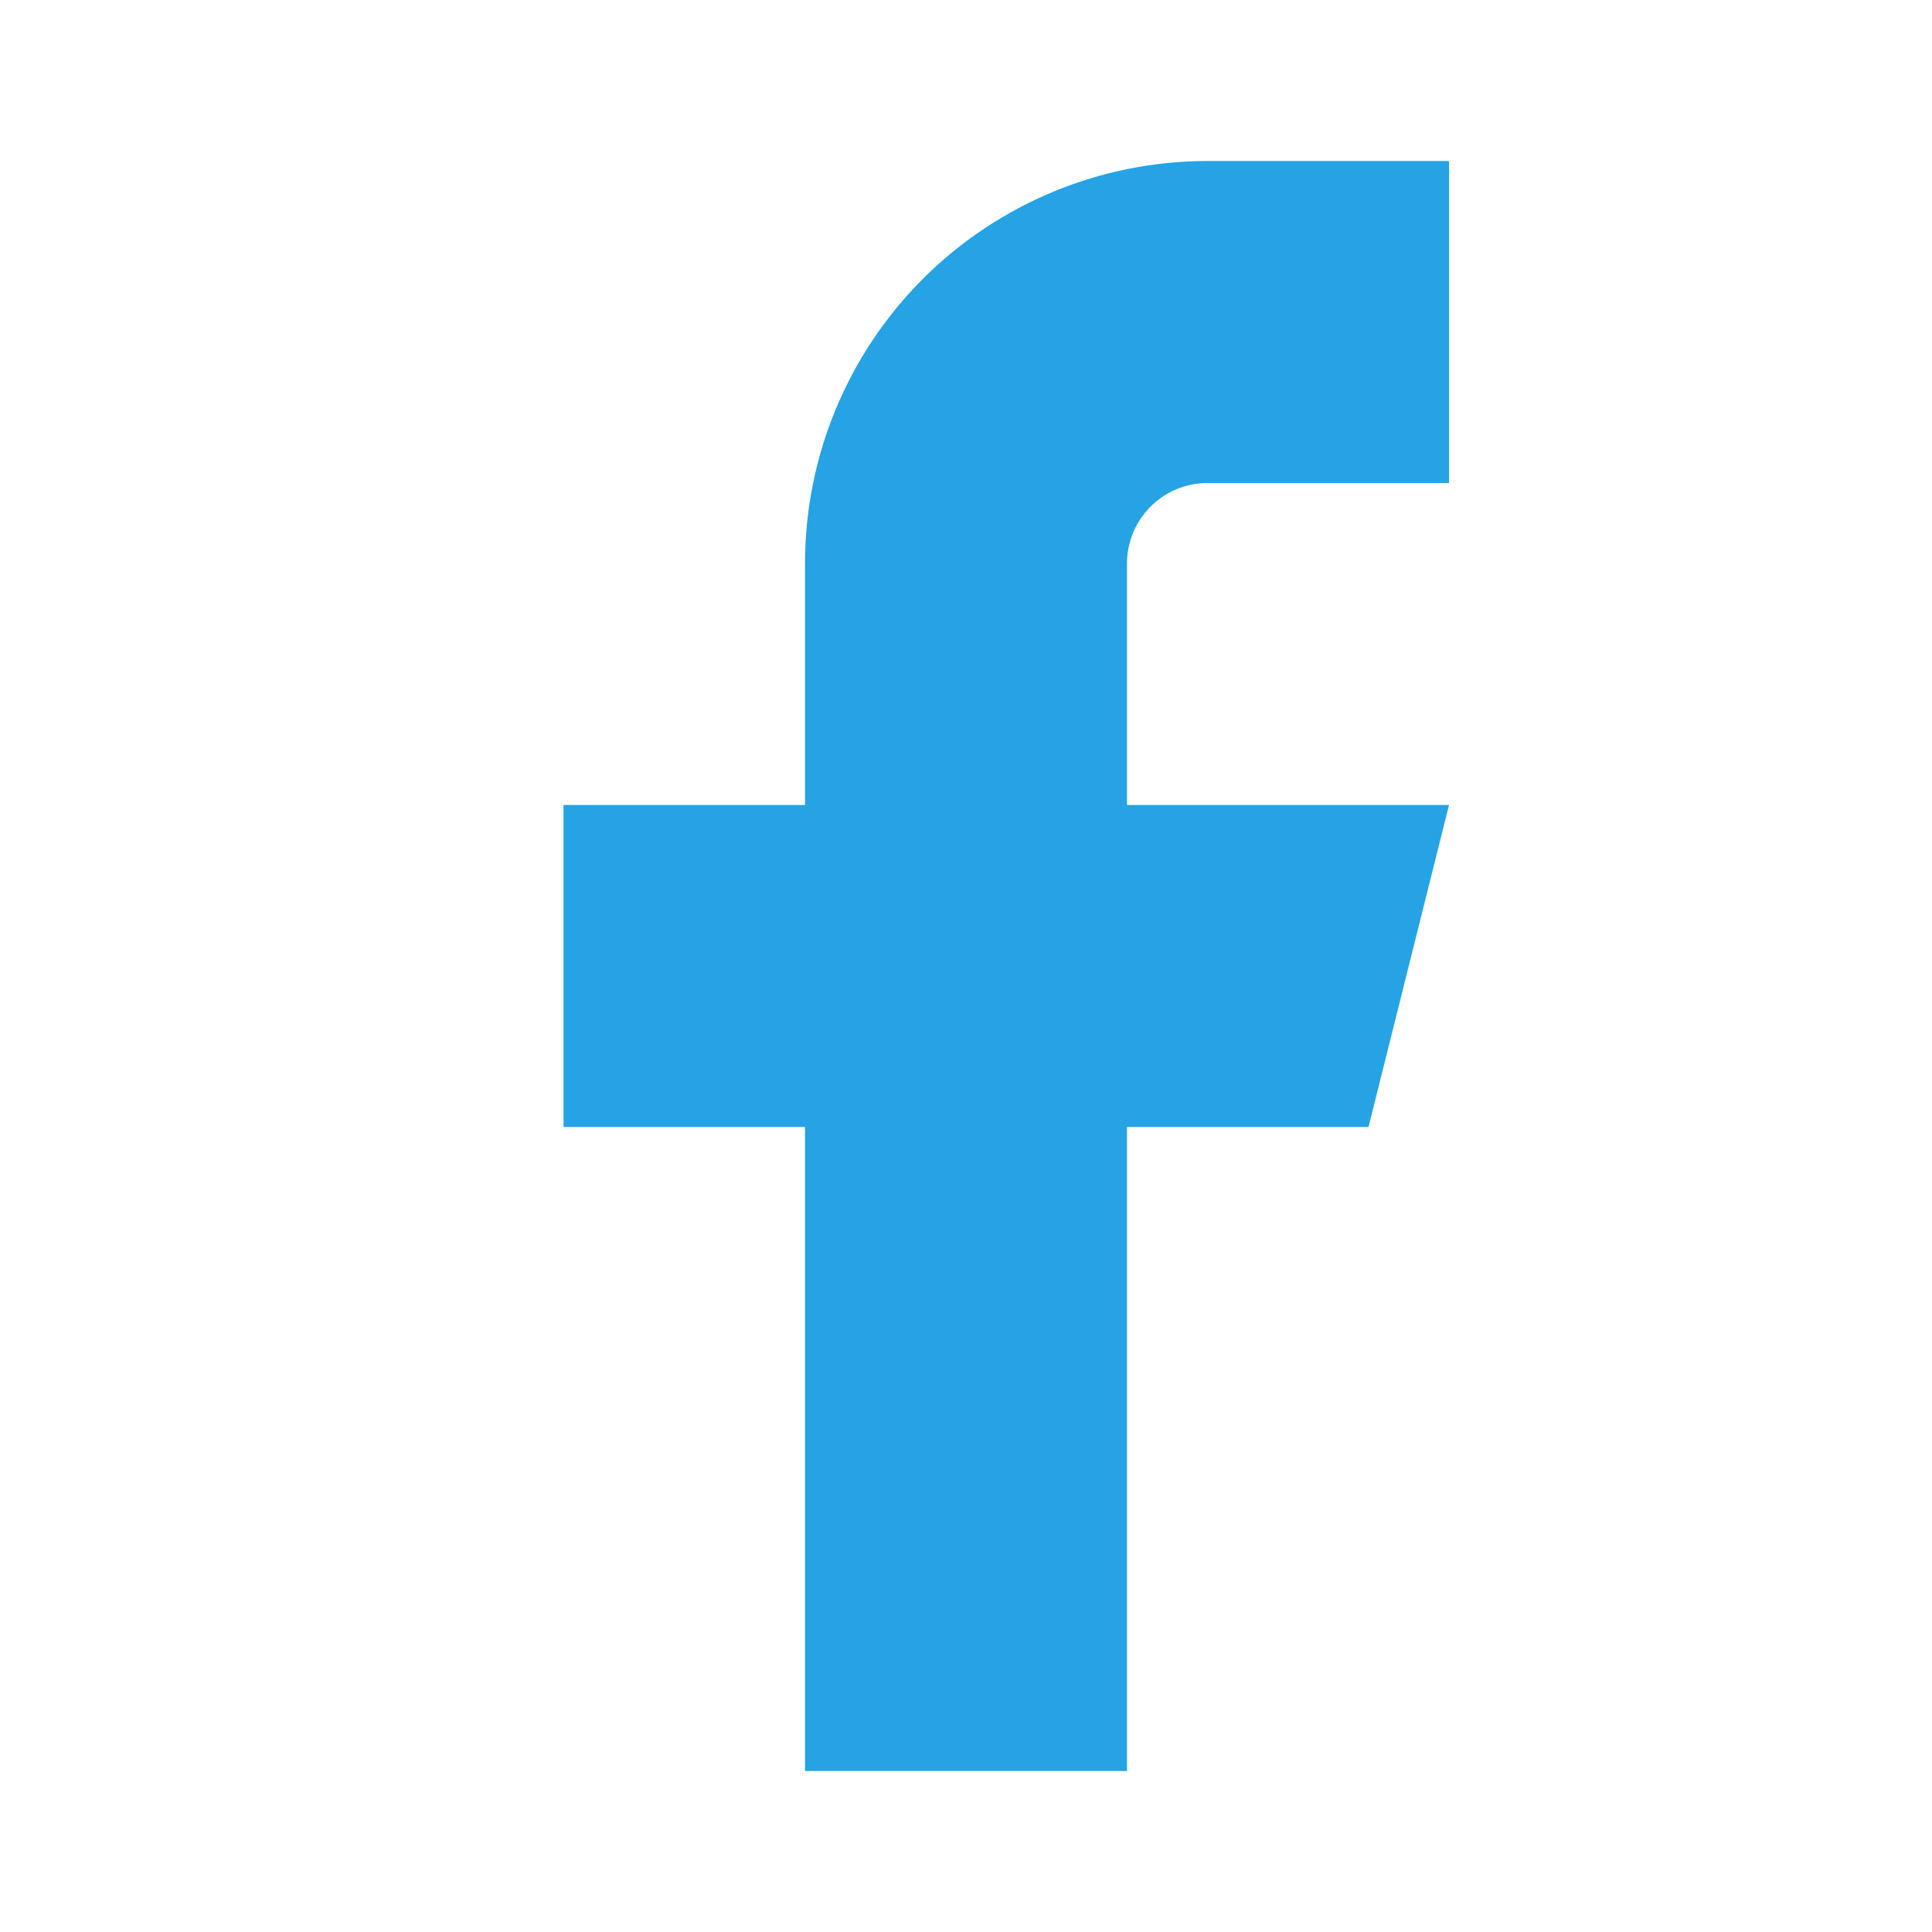
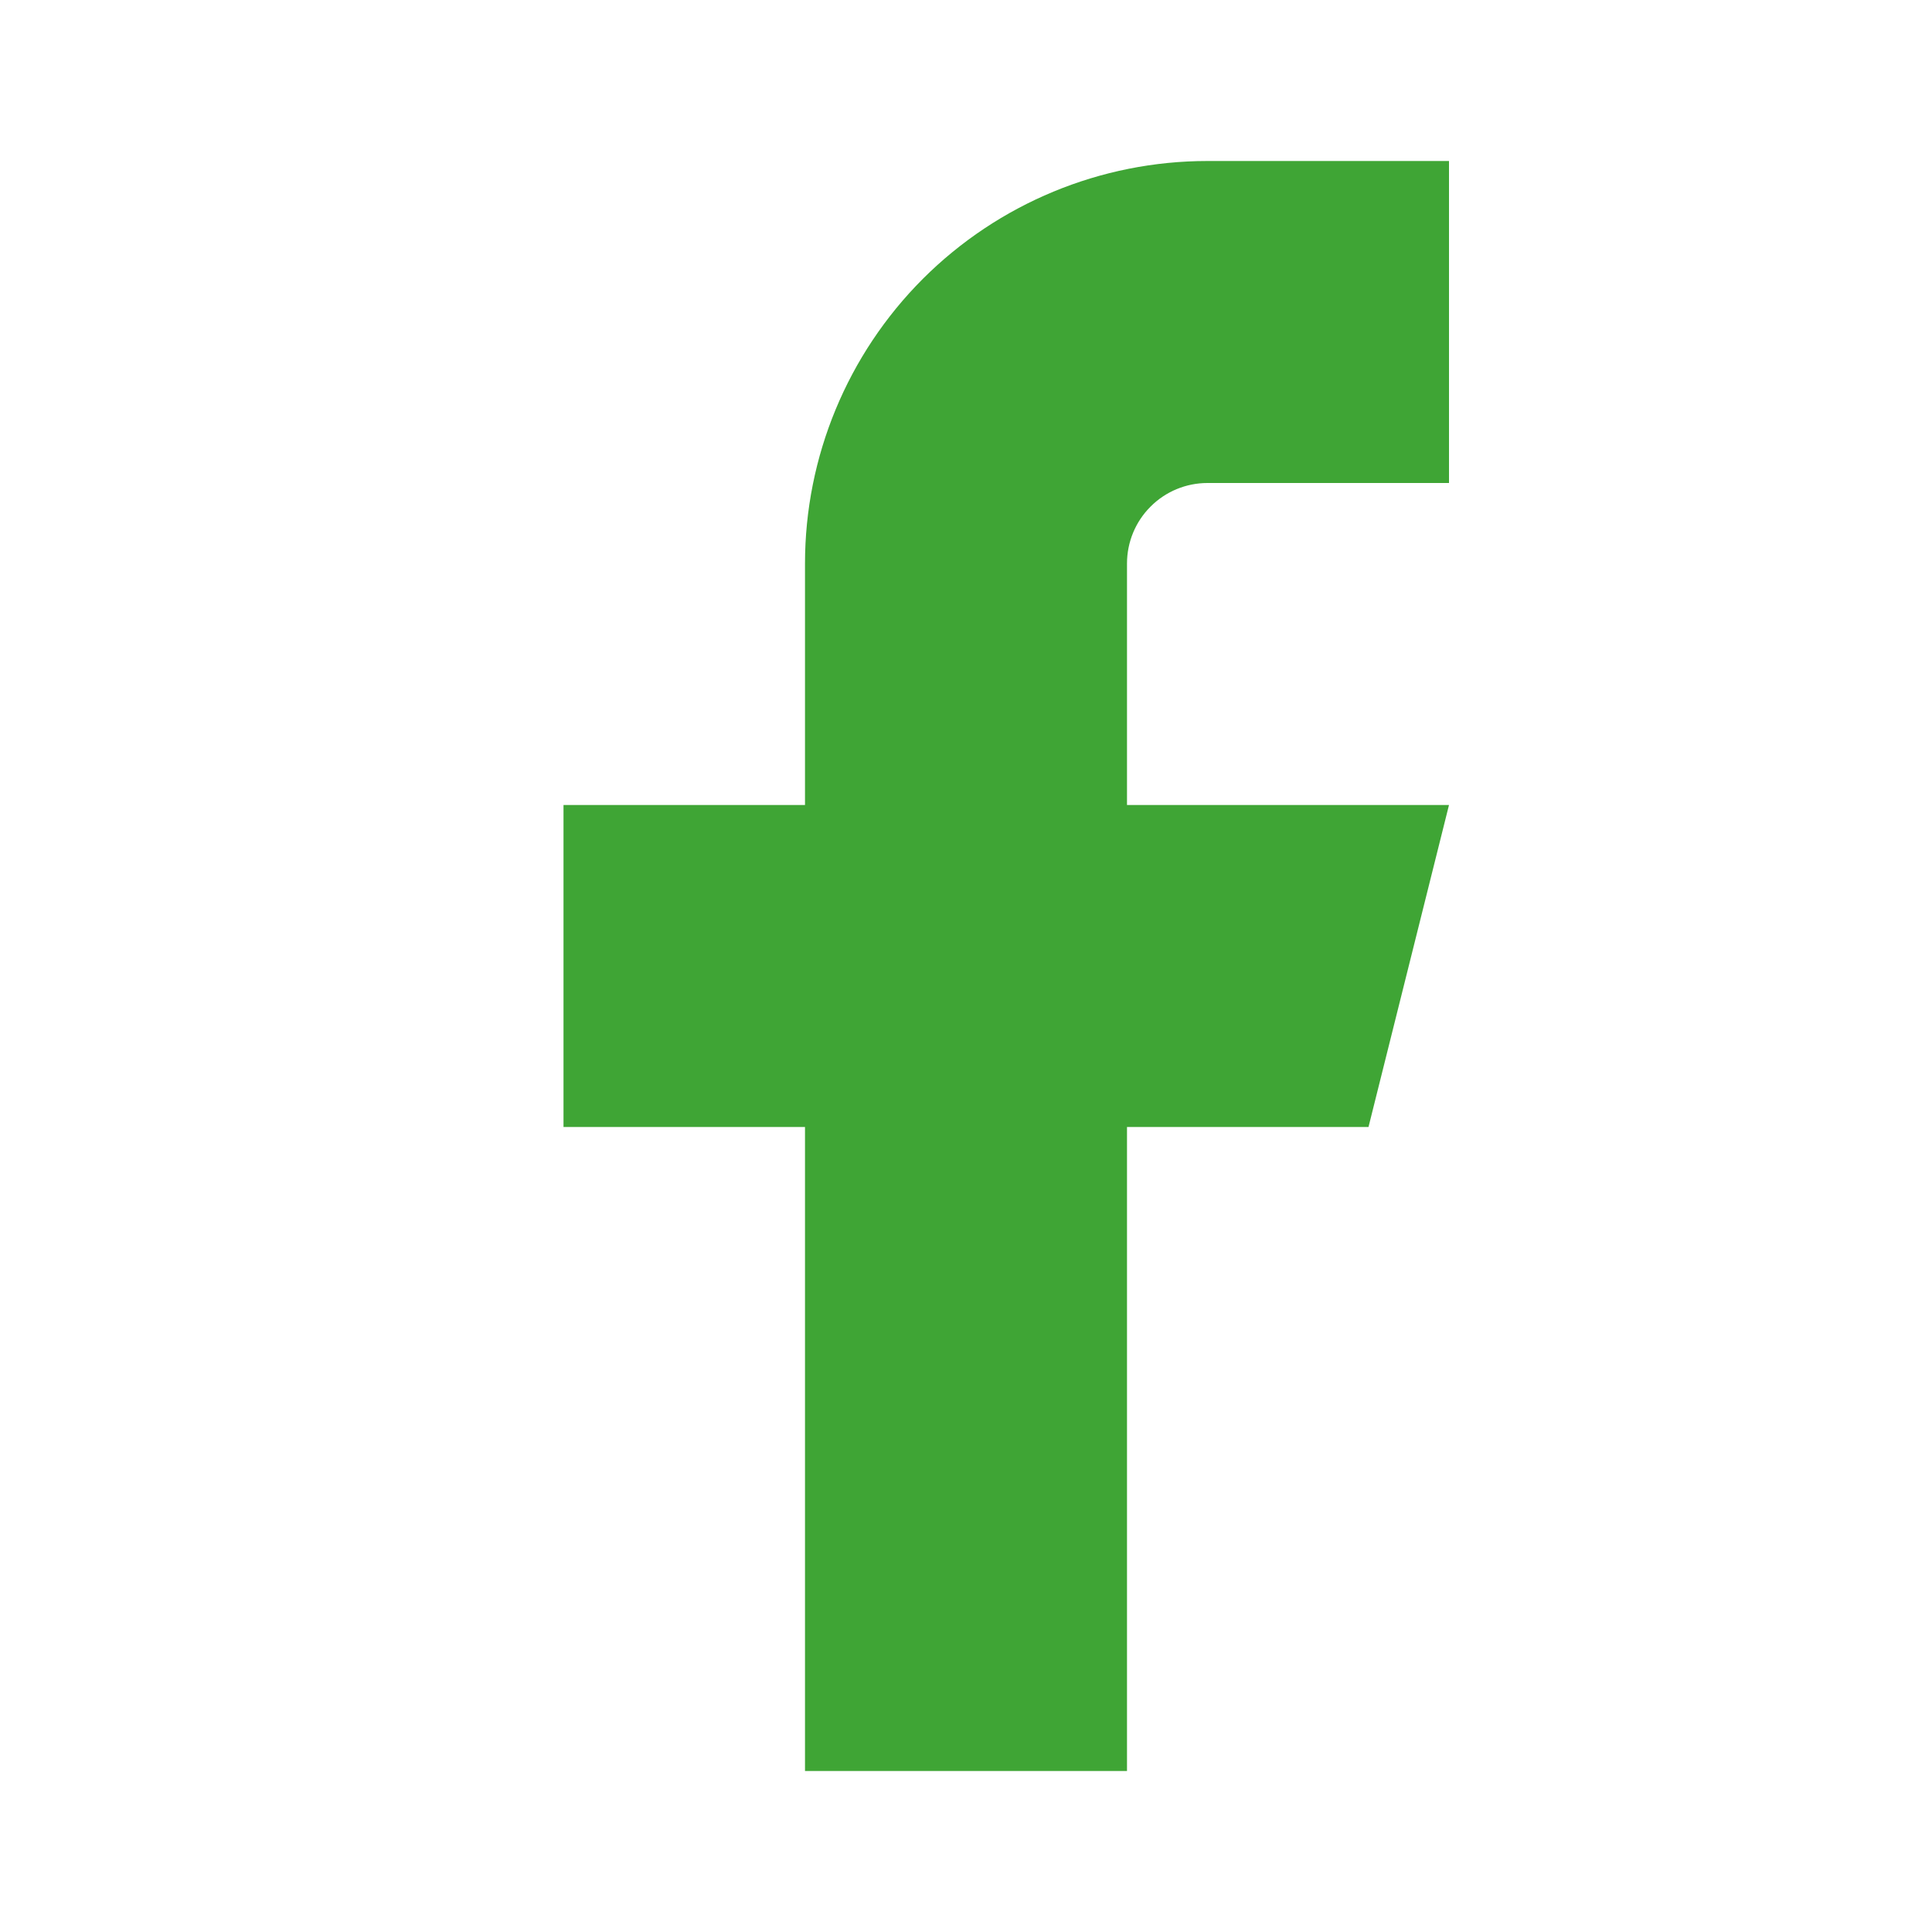
<svg xmlns="http://www.w3.org/2000/svg" width="24" height="24" viewBox="0 0 24 24" fill="none">
-   <path d="M18 2H15C13.674 2 12.402 2.527 11.464 3.464C10.527 4.402 10 5.674 10 7V10H7V14H10V22H14V14H17L18 10H14V7C14 6.735 14.105 6.48 14.293 6.293C14.48 6.105 14.735 6 15 6H18V2Z" fill="#25A3E5" />
+   <path d="M18 2H15C13.674 2 12.402 2.527 11.464 3.464C10.527 4.402 10 5.674 10 7V10H7V14H10V22H14V14H17L18 10H14V7C14 6.735 14.105 6.48 14.293 6.293C14.48 6.105 14.735 6 15 6H18V2Z" fill="#3FA535" />
</svg>
